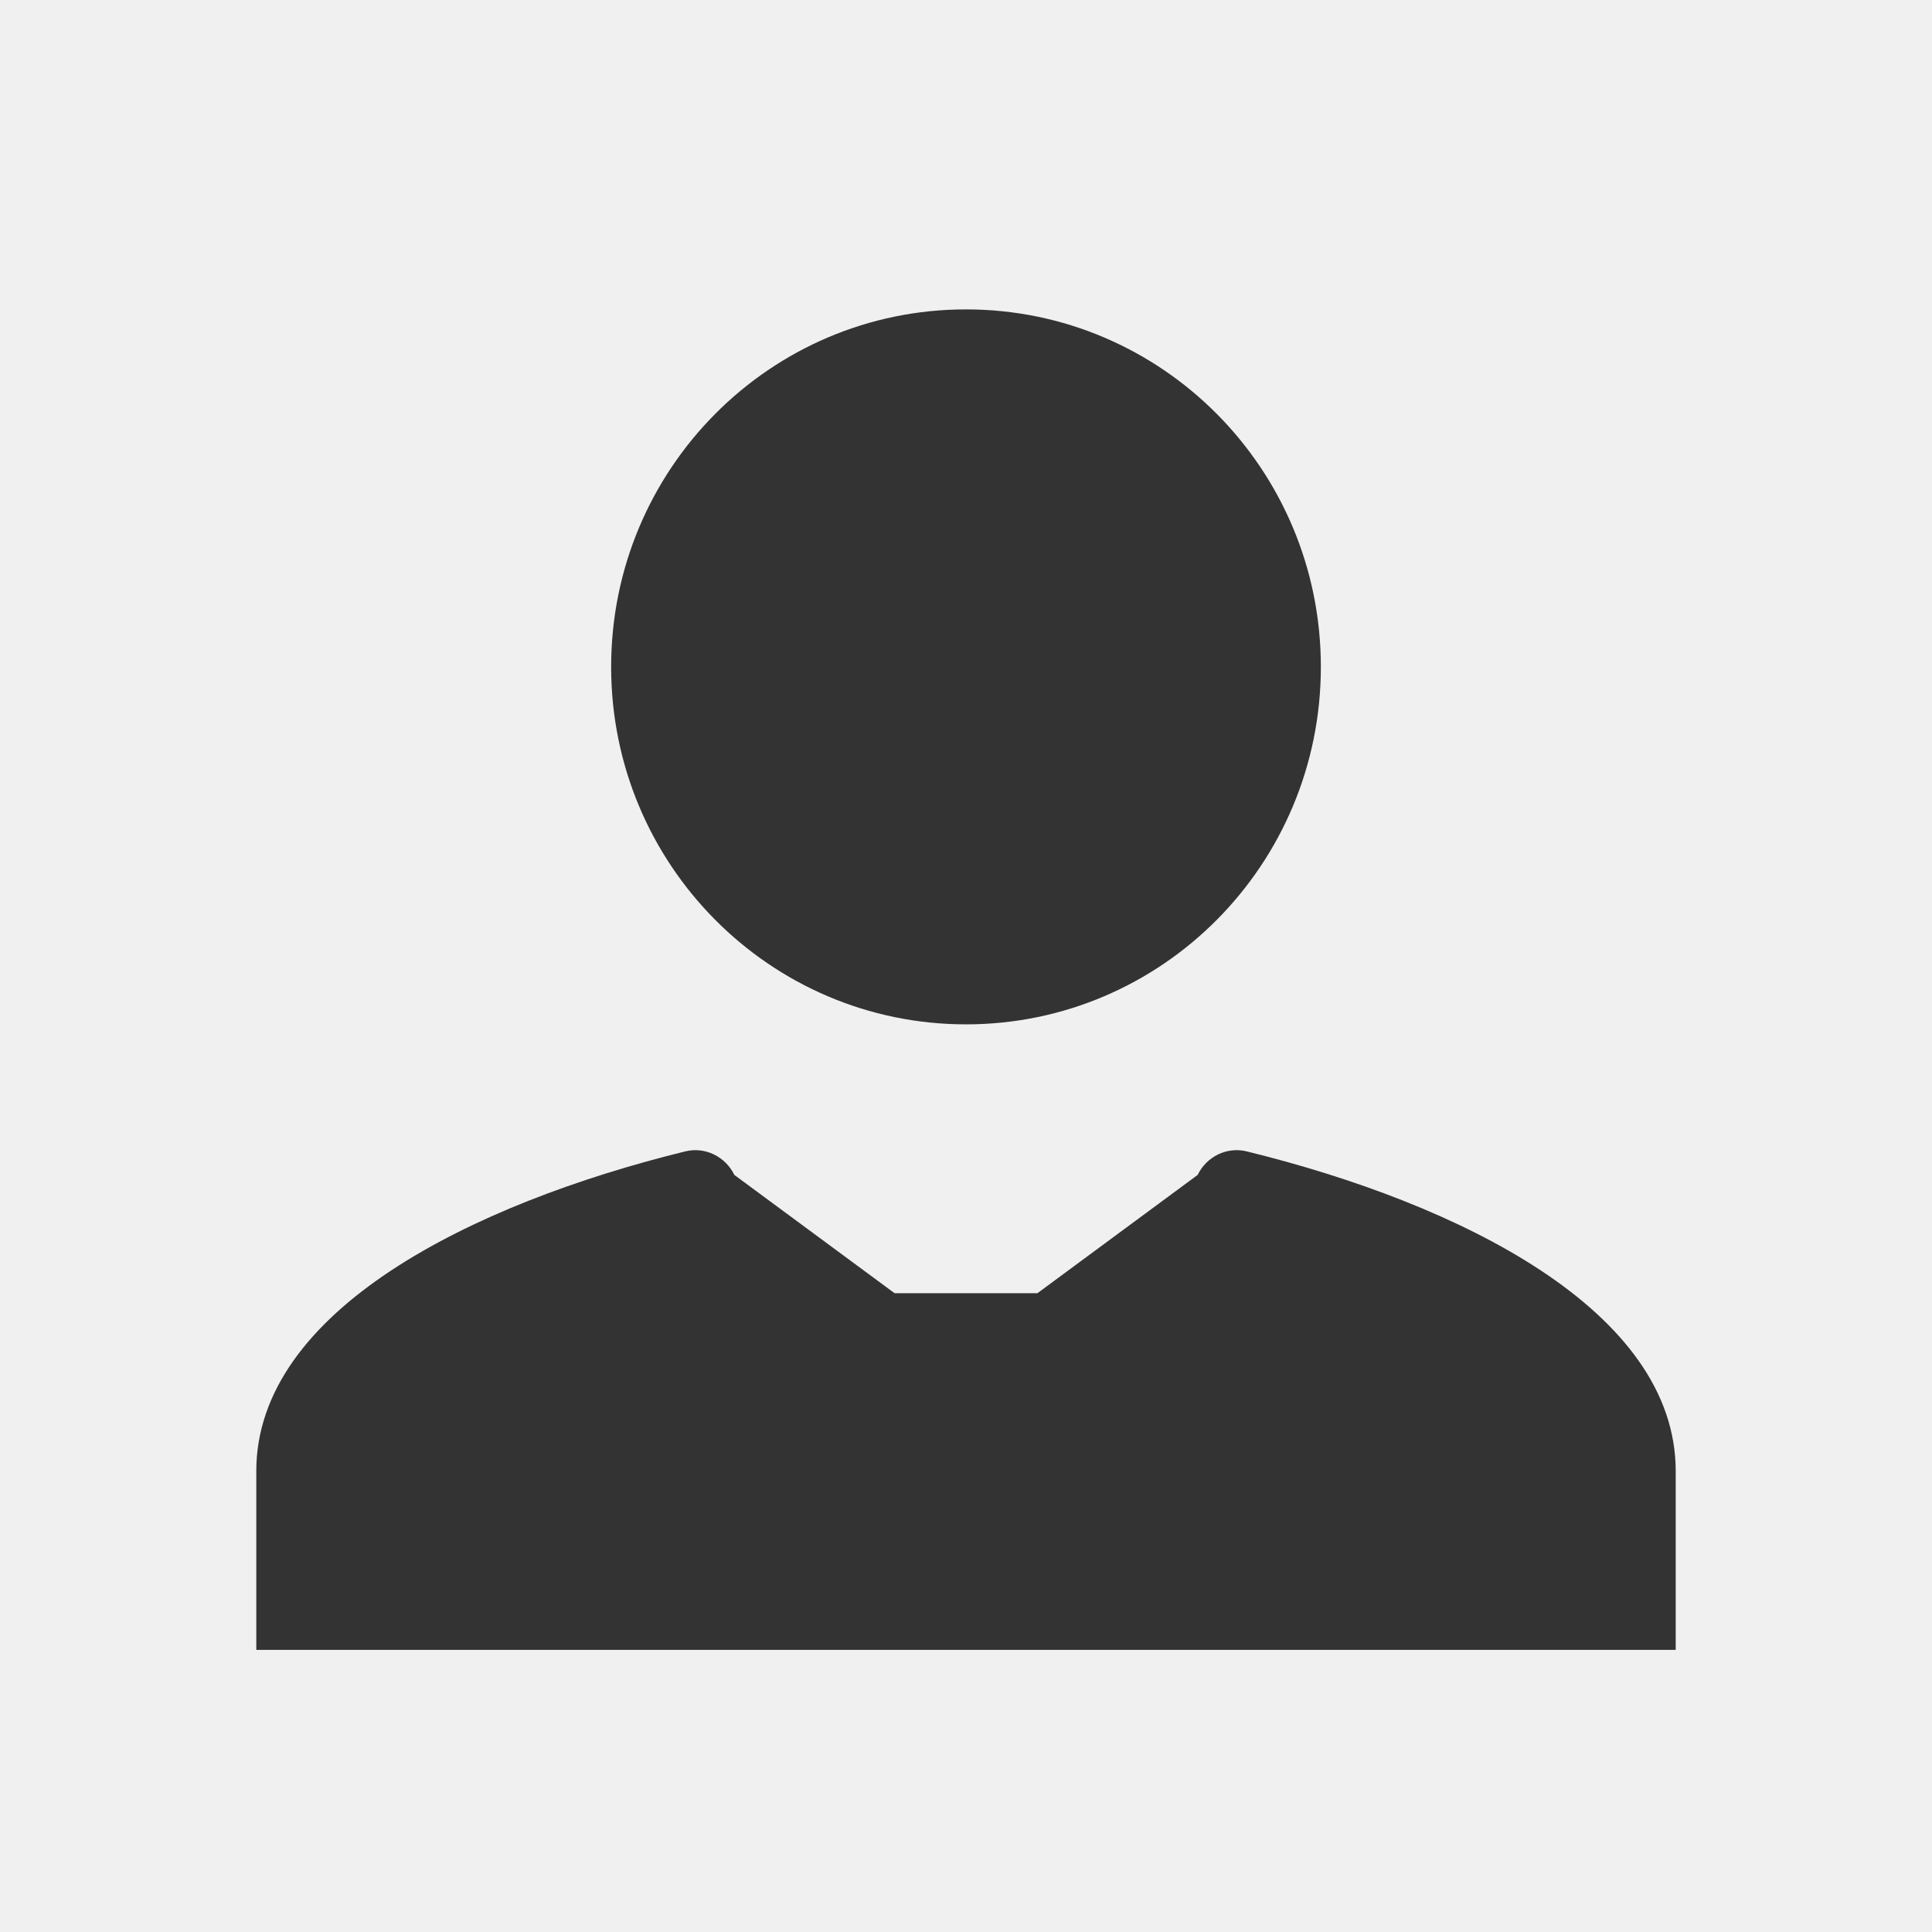
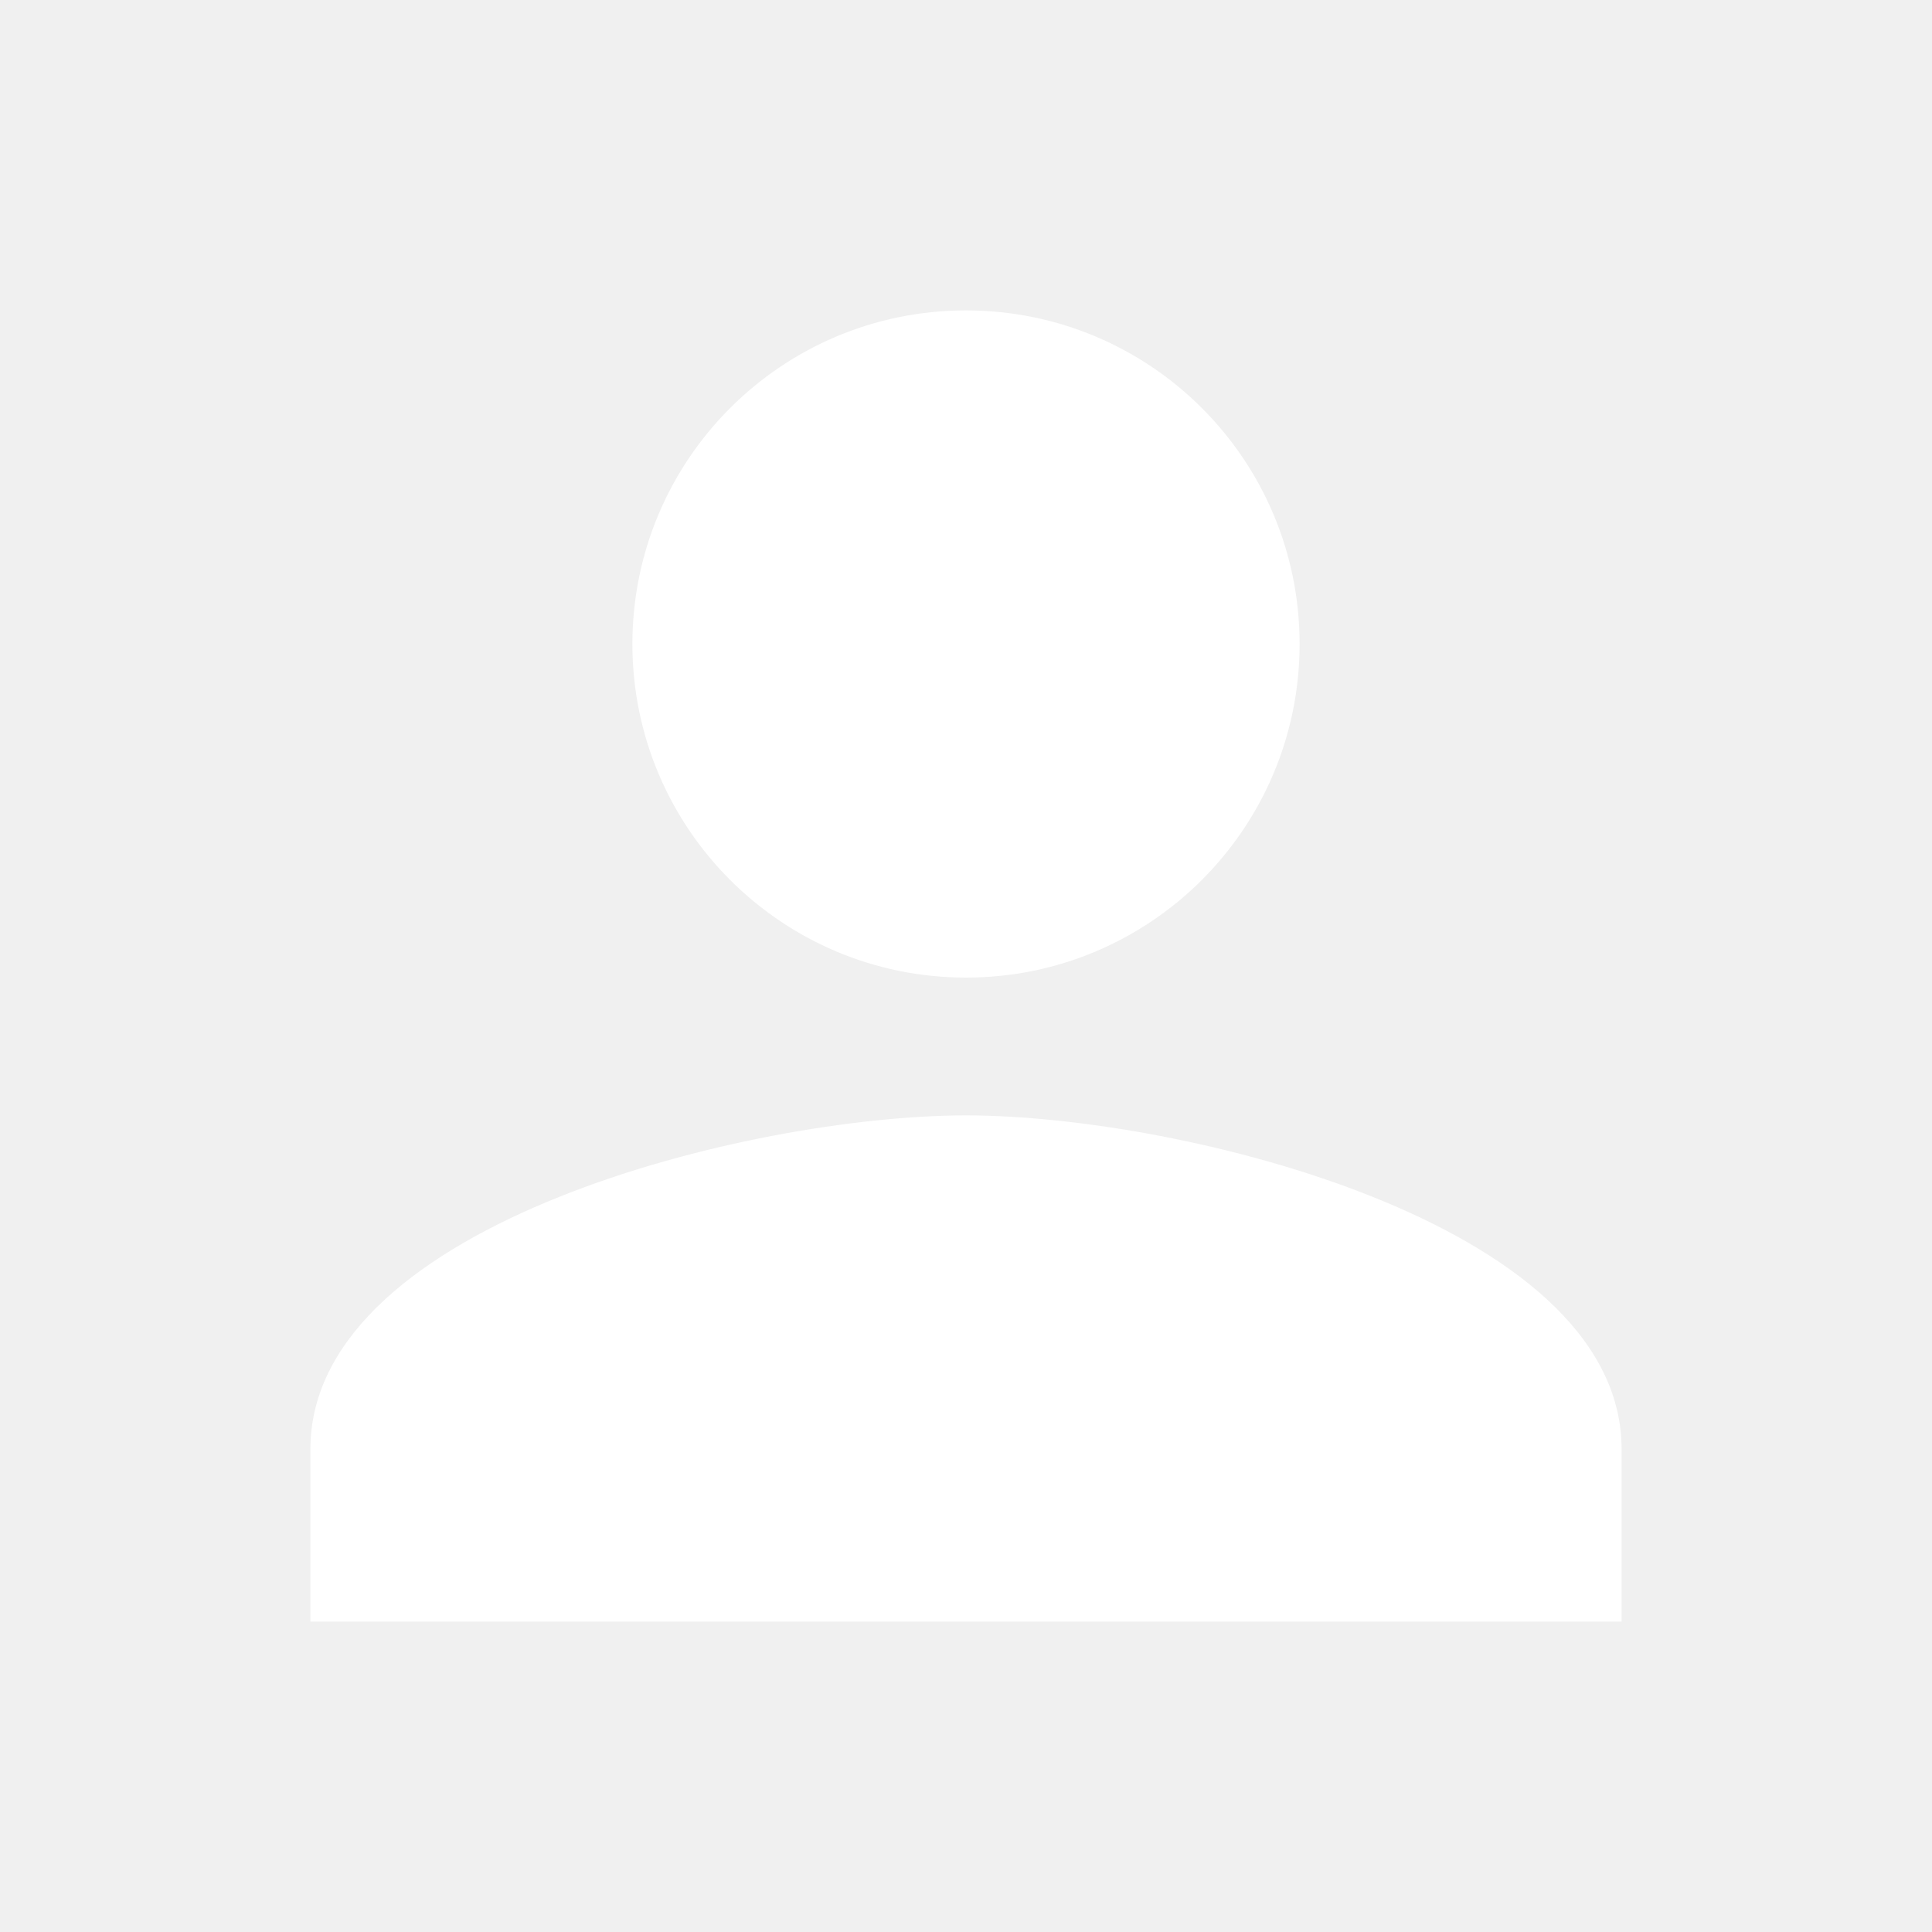
- <svg xmlns="http://www.w3.org/2000/svg" width="49px" height="49px" viewBox="0 0 49 49" fill="none">
-   <path d="M24.5 25.98C29.473 25.98 33.5 21.923 33.5 16.913C33.5 11.904 29.473 7.847 24.5 7.847C19.527 7.847 15.5 11.904 15.5 16.913C15.5 21.923 19.527 25.98 24.5 25.98Z" fill="#333333" />
-   <path d="M17.379 29.202C17.881 29.078 18.397 29.331 18.625 29.799L22.689 32.799C24.5 32.799 24.5 32.8 26.311 32.799L30.375 29.799C30.603 29.331 31.119 29.078 31.621 29.202C37.026 30.53 42.5 33.238 42.5 37.312V41.845H6.5V37.312C6.5 33.238 11.975 30.53 17.379 29.202Z" fill="#333333" />
+ <svg xmlns="http://www.w3.org/2000/svg" width="800px" height="800px" viewBox="0 0 24 24" fill="none" stroke="#ffffff" stroke-width="0.288">
+   <g id="SVGRepo_bgCarrier" stroke-width="0" />
+   <g id="SVGRepo_iconCarrier">
+     <path d="M12 4C9.79 4 8 5.79 8 8C8 10.21 9.79 12 12 12C14.21 12 16 10.21 16 8C16 5.79 14.21 4 12 4Z" fill="#ffffff" />
+     <path d="M4 18C4 15.34 9.33 14 12 14C14.67 14 20 15.34 20 18V20H4V18Z" fill="#ffffff" />
+   </g>
</svg>
